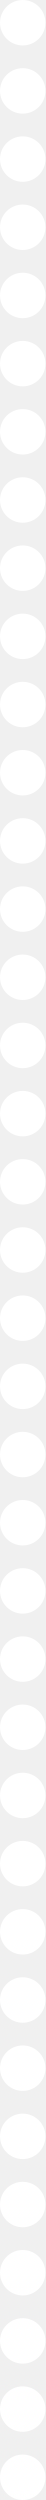
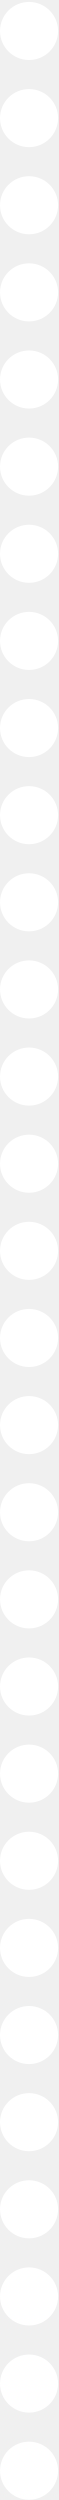
- <svg xmlns="http://www.w3.org/2000/svg" width="25" height="1375" viewBox="0 0 25 1375" fill="none">
-   <circle cx="12.5" cy="1325" r="12.5" transform="rotate(-90 12.5 1325)" fill="white" />
-   <circle cx="12.5" cy="1362.5" r="12.5" transform="rotate(-90 12.5 1362.5)" fill="white" />
-   <circle cx="12.5" cy="875" r="12.5" transform="rotate(-90 12.5 875)" fill="white" />
-   <circle cx="12.5" cy="425" r="12.5" transform="rotate(-90 12.5 425)" fill="white" />
-   <circle cx="12.5" cy="1175" r="12.5" transform="rotate(-90 12.5 1175)" fill="white" />
-   <circle cx="12.5" cy="725" r="12.5" transform="rotate(-90 12.5 725)" fill="white" />
-   <circle cx="12.5" cy="275" r="12.5" transform="rotate(-90 12.5 275)" fill="white" />
-   <circle cx="12.5" cy="1025" r="12.5" transform="rotate(-90 12.5 1025)" fill="white" />
-   <circle cx="12.5" cy="575" r="12.5" transform="rotate(-90 12.5 575)" fill="white" />
-   <circle cx="12.5" cy="125" r="12.5" transform="rotate(-90 12.5 125)" fill="white" />
-   <circle cx="12.5" cy="1287.5" r="12.5" transform="rotate(-90 12.5 1287.5)" fill="white" />
-   <circle cx="12.5" cy="837.5" r="12.5" transform="rotate(-90 12.5 837.5)" fill="white" />
-   <circle cx="12.5" cy="387.5" r="12.5" transform="rotate(-90 12.5 387.5)" fill="white" />
-   <circle cx="12.5" cy="1137.5" r="12.5" transform="rotate(-90 12.5 1137.5)" fill="white" />
-   <circle cx="12.5" cy="687.5" r="12.5" transform="rotate(-90 12.5 687.5)" fill="white" />
-   <circle cx="12.5" cy="237.5" r="12.5" transform="rotate(-90 12.5 237.5)" fill="white" />
-   <circle cx="12.5" cy="987.5" r="12.5" transform="rotate(-90 12.5 987.5)" fill="white" />
-   <circle cx="12.5" cy="537.5" r="12.5" transform="rotate(-90 12.5 537.5)" fill="white" />
-   <circle cx="12.5" cy="87.5" r="12.5" transform="rotate(-90 12.5 87.5)" fill="white" />
-   <circle cx="12.5" cy="1250" r="12.5" transform="rotate(-90 12.5 1250)" fill="white" />
-   <circle cx="12.5" cy="800" r="12.5" transform="rotate(-90 12.5 800)" fill="white" />
-   <circle cx="12.5" cy="350" r="12.5" transform="rotate(-90 12.5 350)" fill="white" />
-   <circle cx="12.5" cy="1100" r="12.5" transform="rotate(-90 12.5 1100)" fill="white" />
-   <circle cx="12.5" cy="650" r="12.5" transform="rotate(-90 12.5 650)" fill="white" />
-   <circle cx="12.5" cy="200" r="12.5" transform="rotate(-90 12.5 200)" fill="white" />
-   <circle cx="12.5" cy="950" r="12.5" transform="rotate(-90 12.5 950)" fill="white" />
-   <circle cx="12.5" cy="500" r="12.5" transform="rotate(-90 12.5 500)" fill="white" />
-   <circle cx="12.5" cy="50" r="12.5" transform="rotate(-90 12.5 50)" fill="white" />
-   <circle cx="12.5" cy="1212.5" r="12.5" transform="rotate(-90 12.5 1212.5)" fill="white" />
-   <circle cx="12.5" cy="762.5" r="12.5" transform="rotate(-90 12.5 762.5)" fill="white" />
-   <circle cx="12.5" cy="312.5" r="12.5" transform="rotate(-90 12.5 312.5)" fill="white" />
-   <circle cx="12.5" cy="1062.5" r="12.5" transform="rotate(-90 12.5 1062.5)" fill="white" />
-   <circle cx="12.5" cy="612.5" r="12.5" transform="rotate(-90 12.5 612.5)" fill="white" />
-   <circle cx="12.5" cy="162.5" r="12.5" transform="rotate(-90 12.5 162.5)" fill="white" />
-   <circle cx="12.5" cy="912.5" r="12.5" transform="rotate(-90 12.5 912.5)" fill="white" />
-   <circle cx="12.5" cy="462.5" r="12.5" transform="rotate(-90 12.5 462.5)" fill="white" />
-   <circle cx="12.5" cy="12.5" r="12.5" transform="rotate(-90 12.5 12.5)" fill="white" />
+ <svg xmlns="http://www.w3.org/2000/svg" width="22" height="939" viewBox="0 0 22 939" fill="none">
+   <circle cx="10.909" cy="731.636" r="10.909" transform="rotate(-90 10.9091 731.636)" fill="white" />
+   <circle cx="10.909" cy="338.909" r="10.909" transform="rotate(-90 10.9091 338.909)" fill="white" />
+   <circle cx="10.909" cy="600.727" r="10.909" transform="rotate(-90 10.9091 600.727)" fill="white" />
+   <circle cx="10.909" cy="208" r="10.909" transform="rotate(-90 10.9091 208)" fill="white" />
+   <circle cx="10.909" cy="862.545" r="10.909" transform="rotate(-90 10.9091 862.545)" fill="white" />
+   <circle cx="10.909" cy="469.818" r="10.909" transform="rotate(-90 10.9091 469.818)" fill="white" />
+   <circle cx="10.909" cy="77.091" r="10.909" transform="rotate(-90 10.9091 77.0909)" fill="white" />
+   <circle cx="10.909" cy="698.909" r="10.909" transform="rotate(-90 10.9091 698.909)" fill="white" />
+   <circle cx="10.909" cy="306.182" r="10.909" transform="rotate(-90 10.9091 306.182)" fill="white" />
+   <circle cx="10.909" cy="568" r="10.909" transform="rotate(-90 10.9091 568)" fill="white" />
+   <circle cx="10.909" cy="175.273" r="10.909" transform="rotate(-90 10.9091 175.273)" fill="white" />
+   <circle cx="10.909" cy="829.818" r="10.909" transform="rotate(-90 10.9091 829.818)" fill="white" />
+   <circle cx="10.909" cy="437.091" r="10.909" transform="rotate(-90 10.9091 437.091)" fill="white" />
+   <circle cx="10.909" cy="44.364" r="10.909" transform="rotate(-90 10.9091 44.3639)" fill="white" />
+   <circle cx="10.909" cy="666.182" r="10.909" transform="rotate(-90 10.9091 666.182)" fill="white" />
+   <circle cx="10.909" cy="273.455" r="10.909" transform="rotate(-90 10.9091 273.455)" fill="white" />
+   <circle cx="10.909" cy="928" r="10.909" transform="rotate(-90 10.9091 928)" fill="white" />
+   <circle cx="10.909" cy="535.273" r="10.909" transform="rotate(-90 10.9091 535.273)" fill="white" />
+   <circle cx="10.909" cy="142.546" r="10.909" transform="rotate(-90 10.9091 142.546)" fill="white" />
+   <circle cx="10.909" cy="797.091" r="10.909" transform="rotate(-90 10.9091 797.091)" fill="white" />
+   <circle cx="10.909" cy="404.364" r="10.909" transform="rotate(-90 10.9091 404.364)" fill="white" />
+   <circle cx="10.909" cy="11.637" r="10.909" transform="rotate(-90 10.9091 11.6368)" fill="white" />
+   <circle cx="10.909" cy="633.455" r="10.909" transform="rotate(-90 10.9091 633.455)" fill="white" />
+   <circle cx="10.909" cy="240.728" r="10.909" transform="rotate(-90 10.9091 240.728)" fill="white" />
+   <circle cx="10.909" cy="895.273" r="10.909" transform="rotate(-90 10.9091 895.273)" fill="white" />
+   <circle cx="10.909" cy="502.546" r="10.909" transform="rotate(-90 10.9091 502.546)" fill="white" />
+   <circle cx="10.909" cy="109.818" r="10.909" transform="rotate(-90 10.9091 109.818)" fill="white" />
+   <circle cx="10.909" cy="764.364" r="10.909" transform="rotate(-90 10.9091 764.364)" fill="white" />
+   <circle cx="10.909" cy="371.637" r="10.909" transform="rotate(-90 10.9091 371.637)" fill="white" />
</svg>
